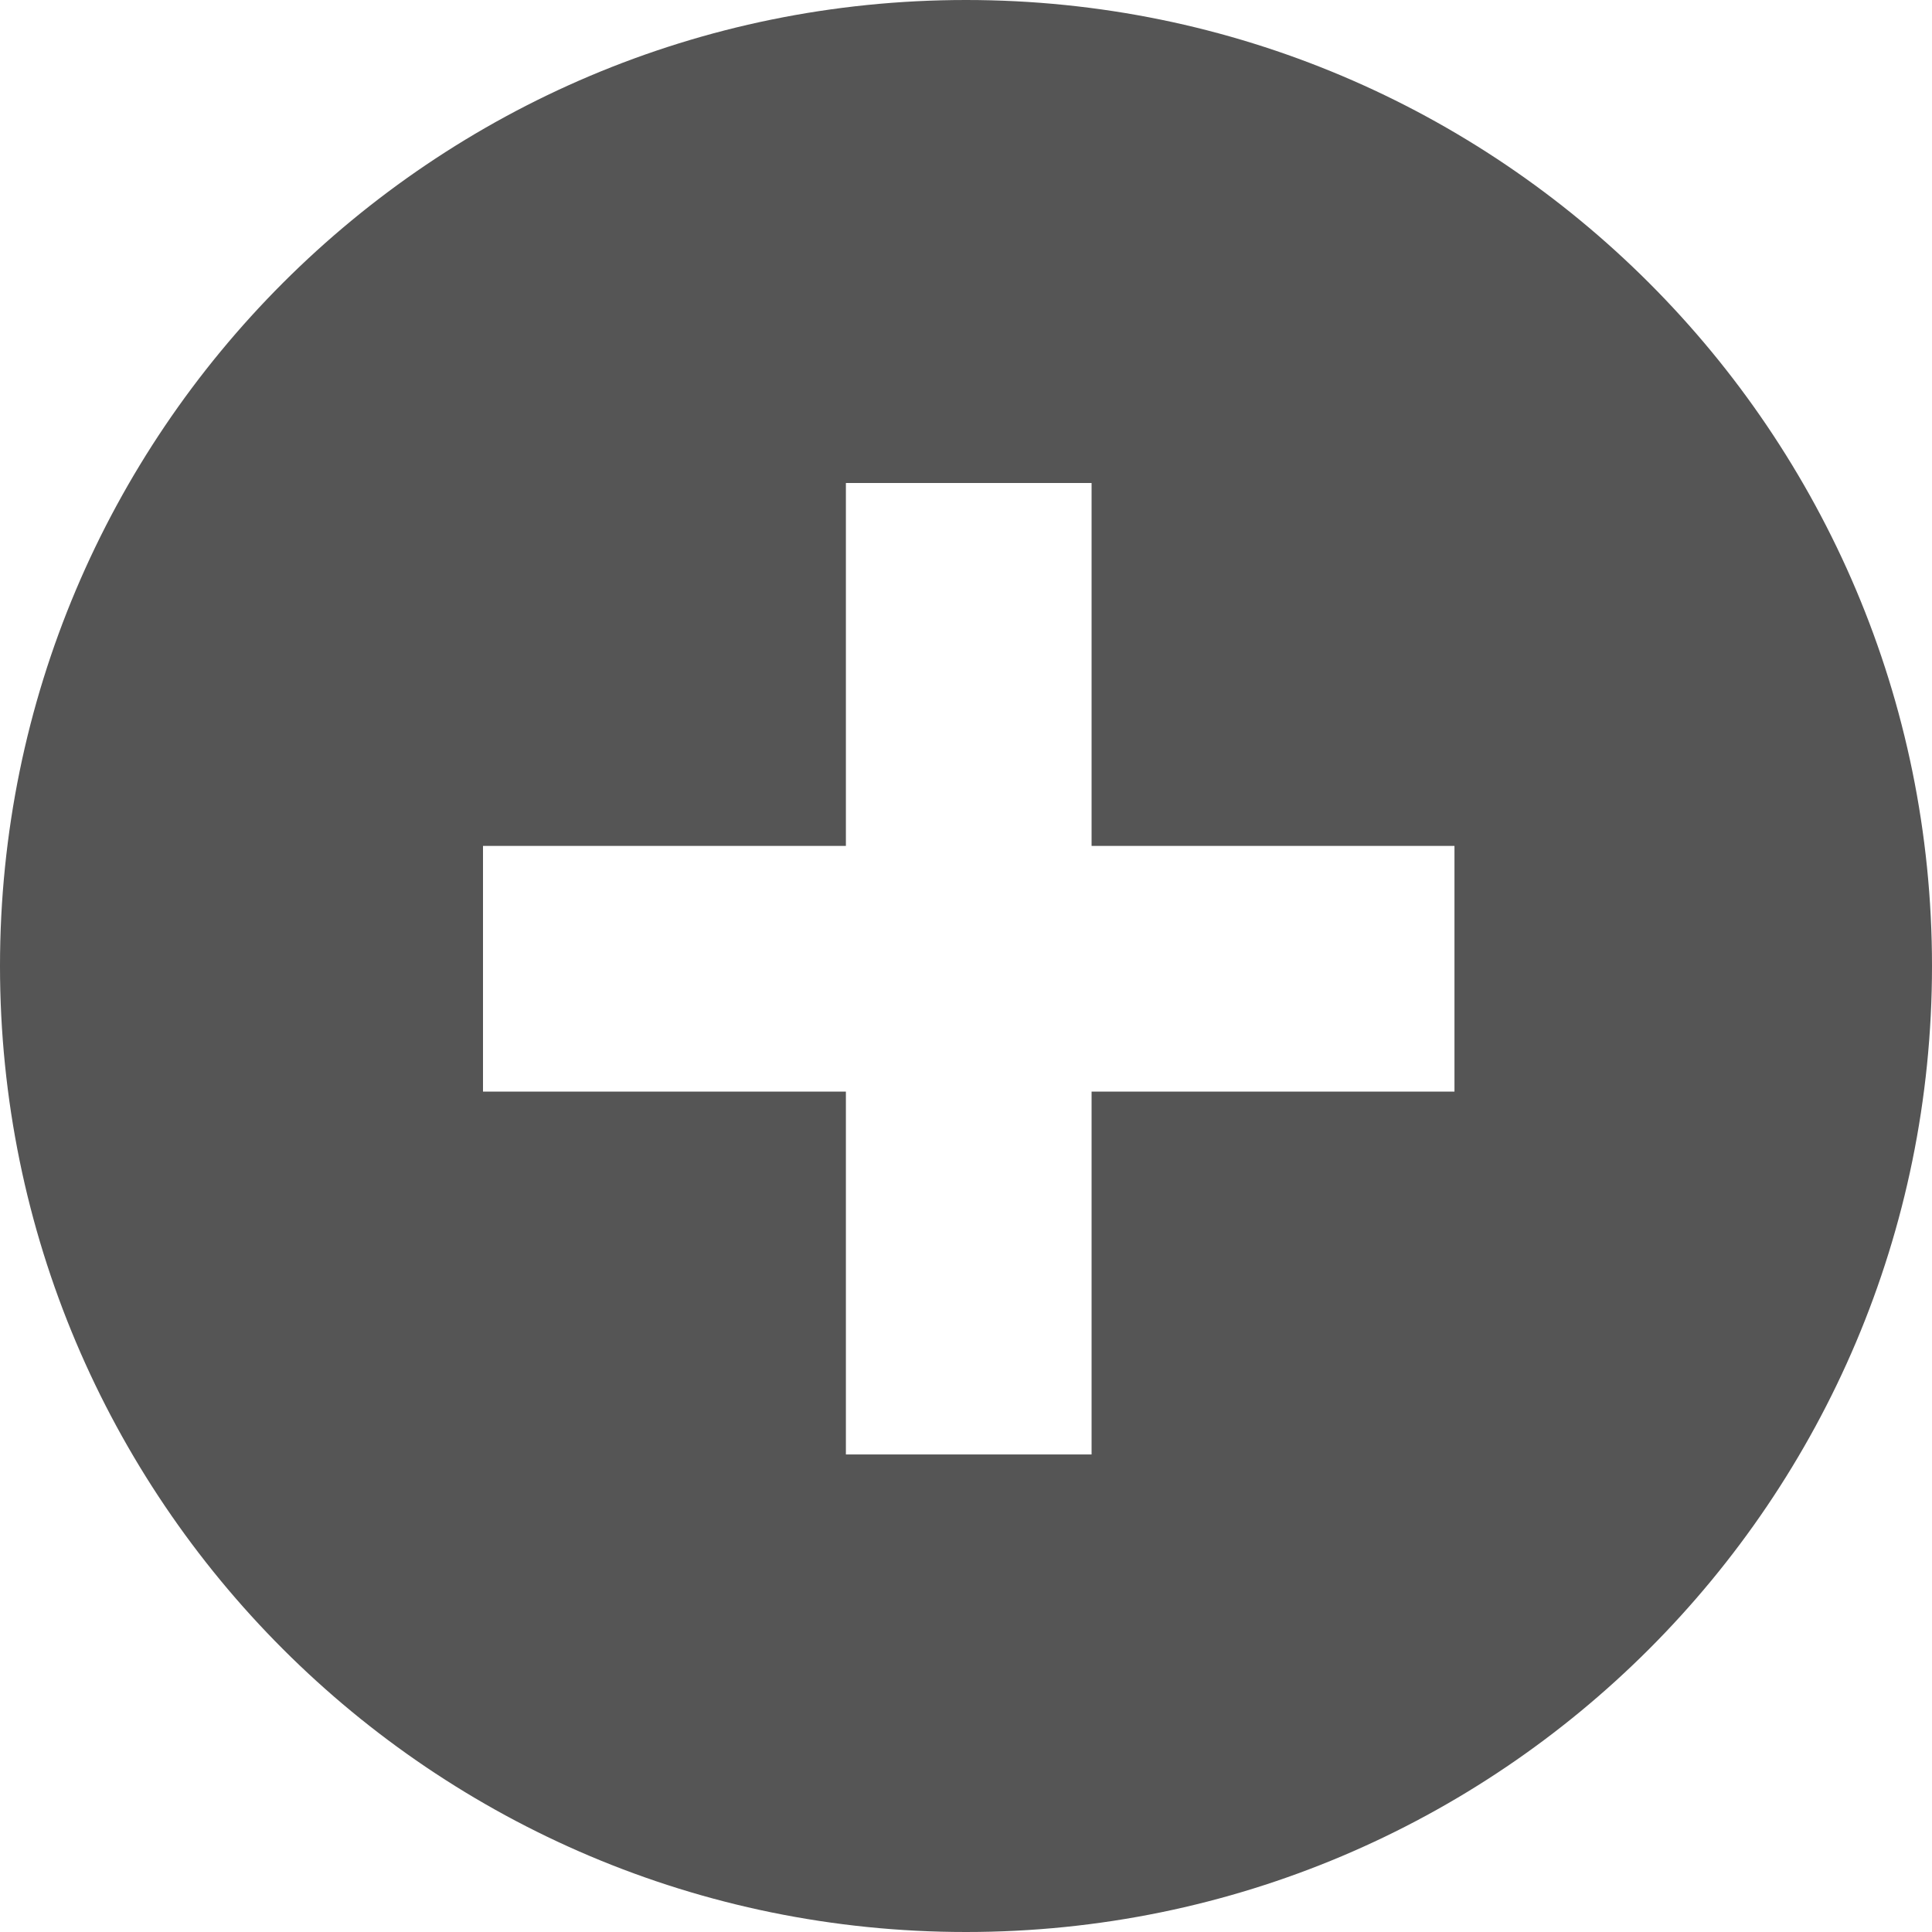
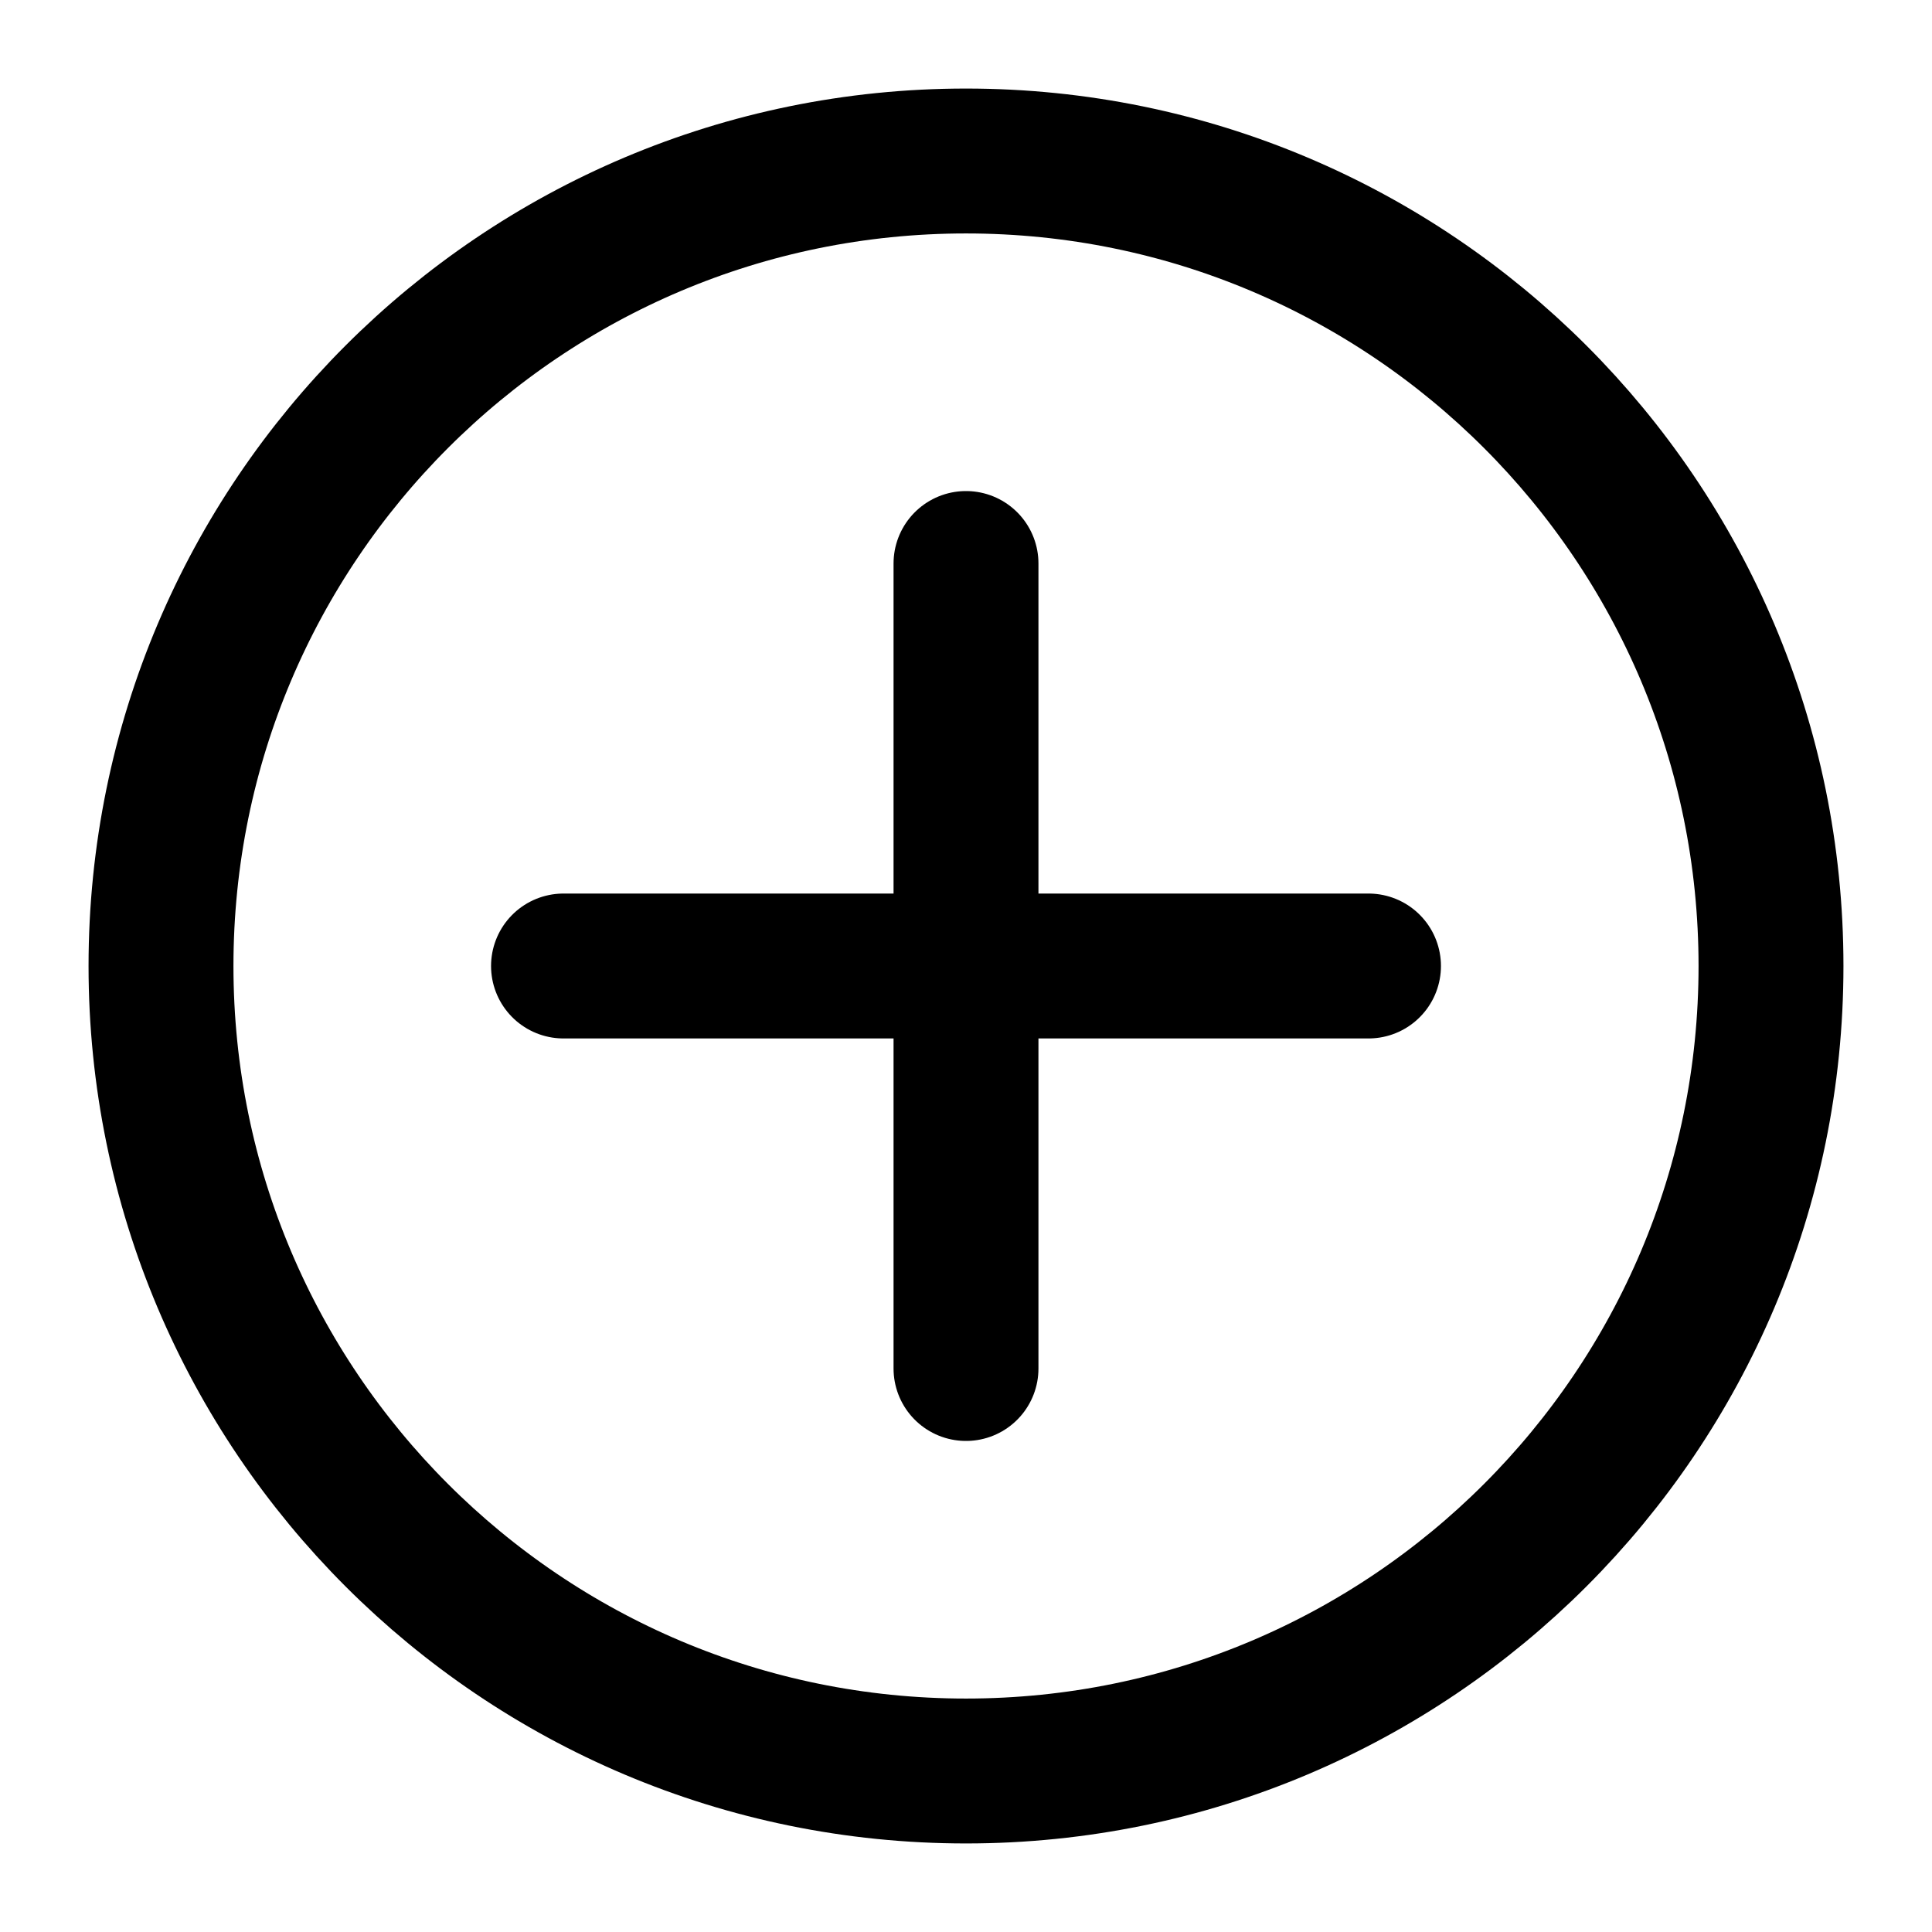
- <svg xmlns="http://www.w3.org/2000/svg" width="12" height="12" viewBox="0 0 12 12" fill="none">
-   <path d="M6 0C9.314 0 12 2.686 12 6C12 9.314 9.314 12 6 12C2.686 12 0 9.314 0 6C0 2.686 2.686 0 6 0ZM5.254 3V5.254H3V6.78H5.254V9.034H6.78V6.78H9.034V5.254H6.78V3H5.254Z" fill="#555555" />
+ <svg xmlns="http://www.w3.org/2000/svg" width="24" height="24" viewBox="0 0 24 24" fill="none">
+   <circle cx="12" cy="12" r="10" stroke="currentColor" stroke-width="1.8" />
+   <line x1="12" y1="7" x2="12" y2="17" stroke="currentColor" stroke-width="1.8" stroke-linecap="round" />
+   <line x1="7" y1="12" x2="17" y2="12" stroke="currentColor" stroke-width="1.8" stroke-linecap="round" />
</svg>
